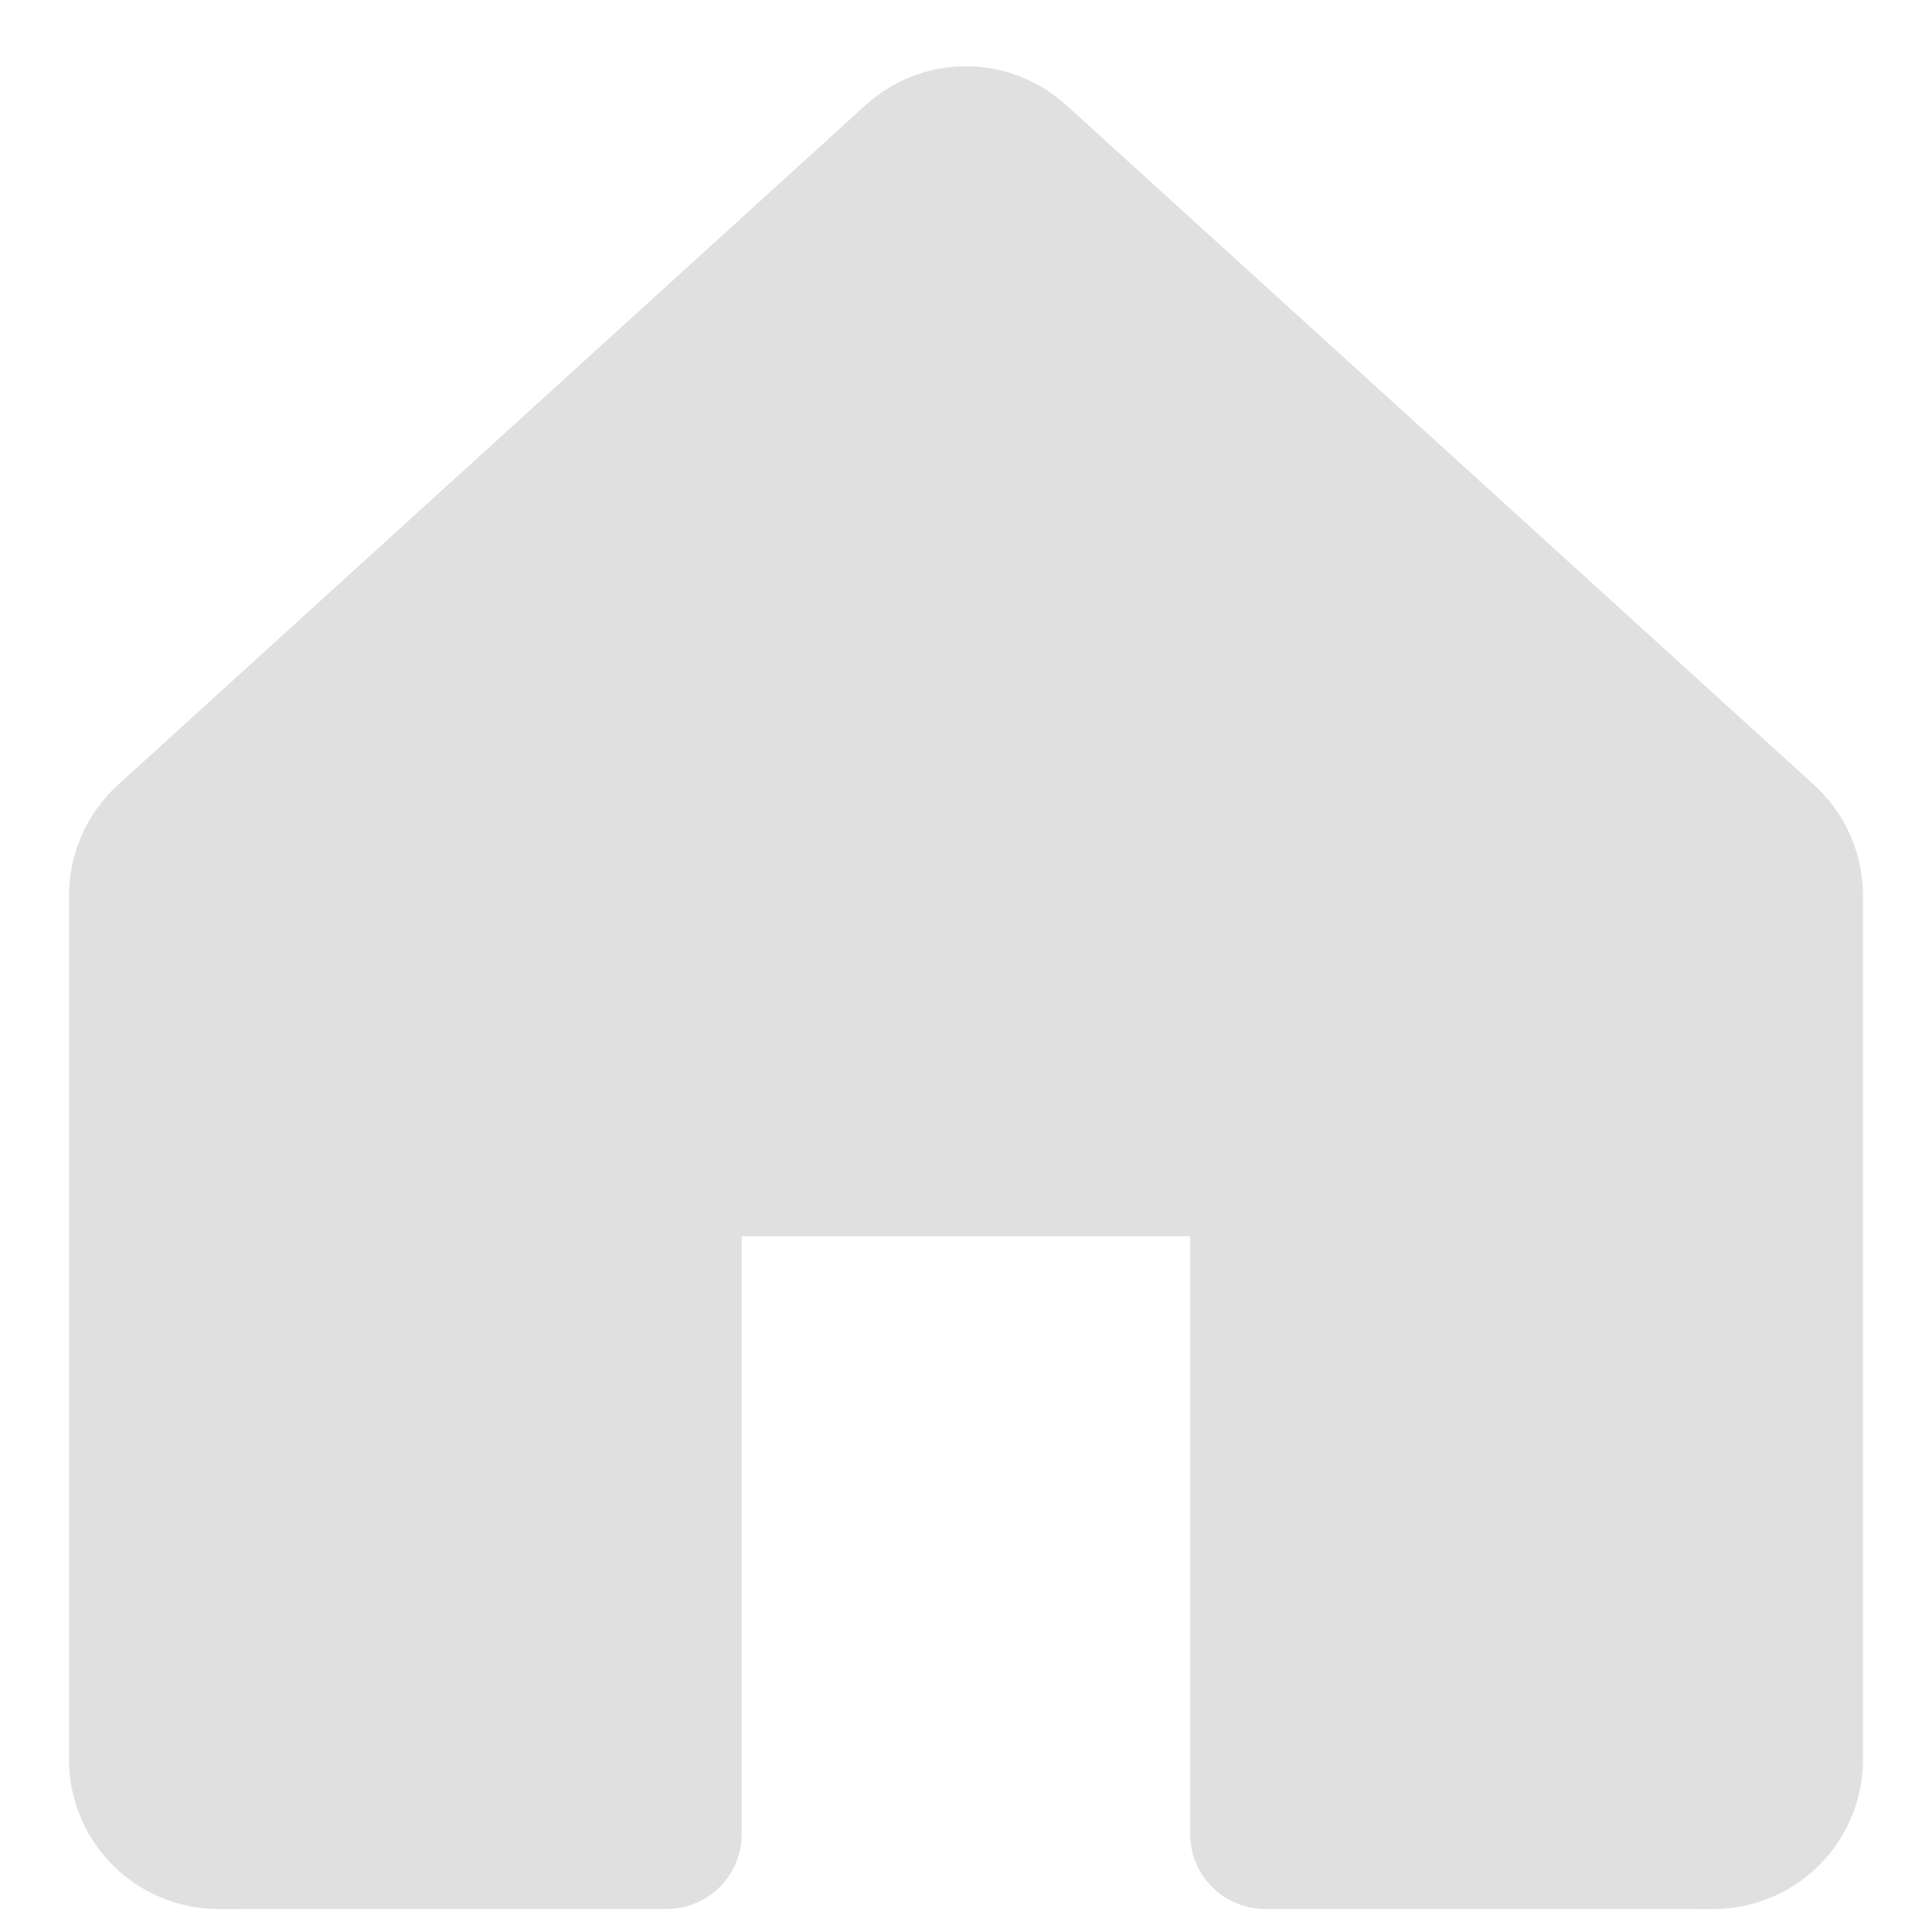
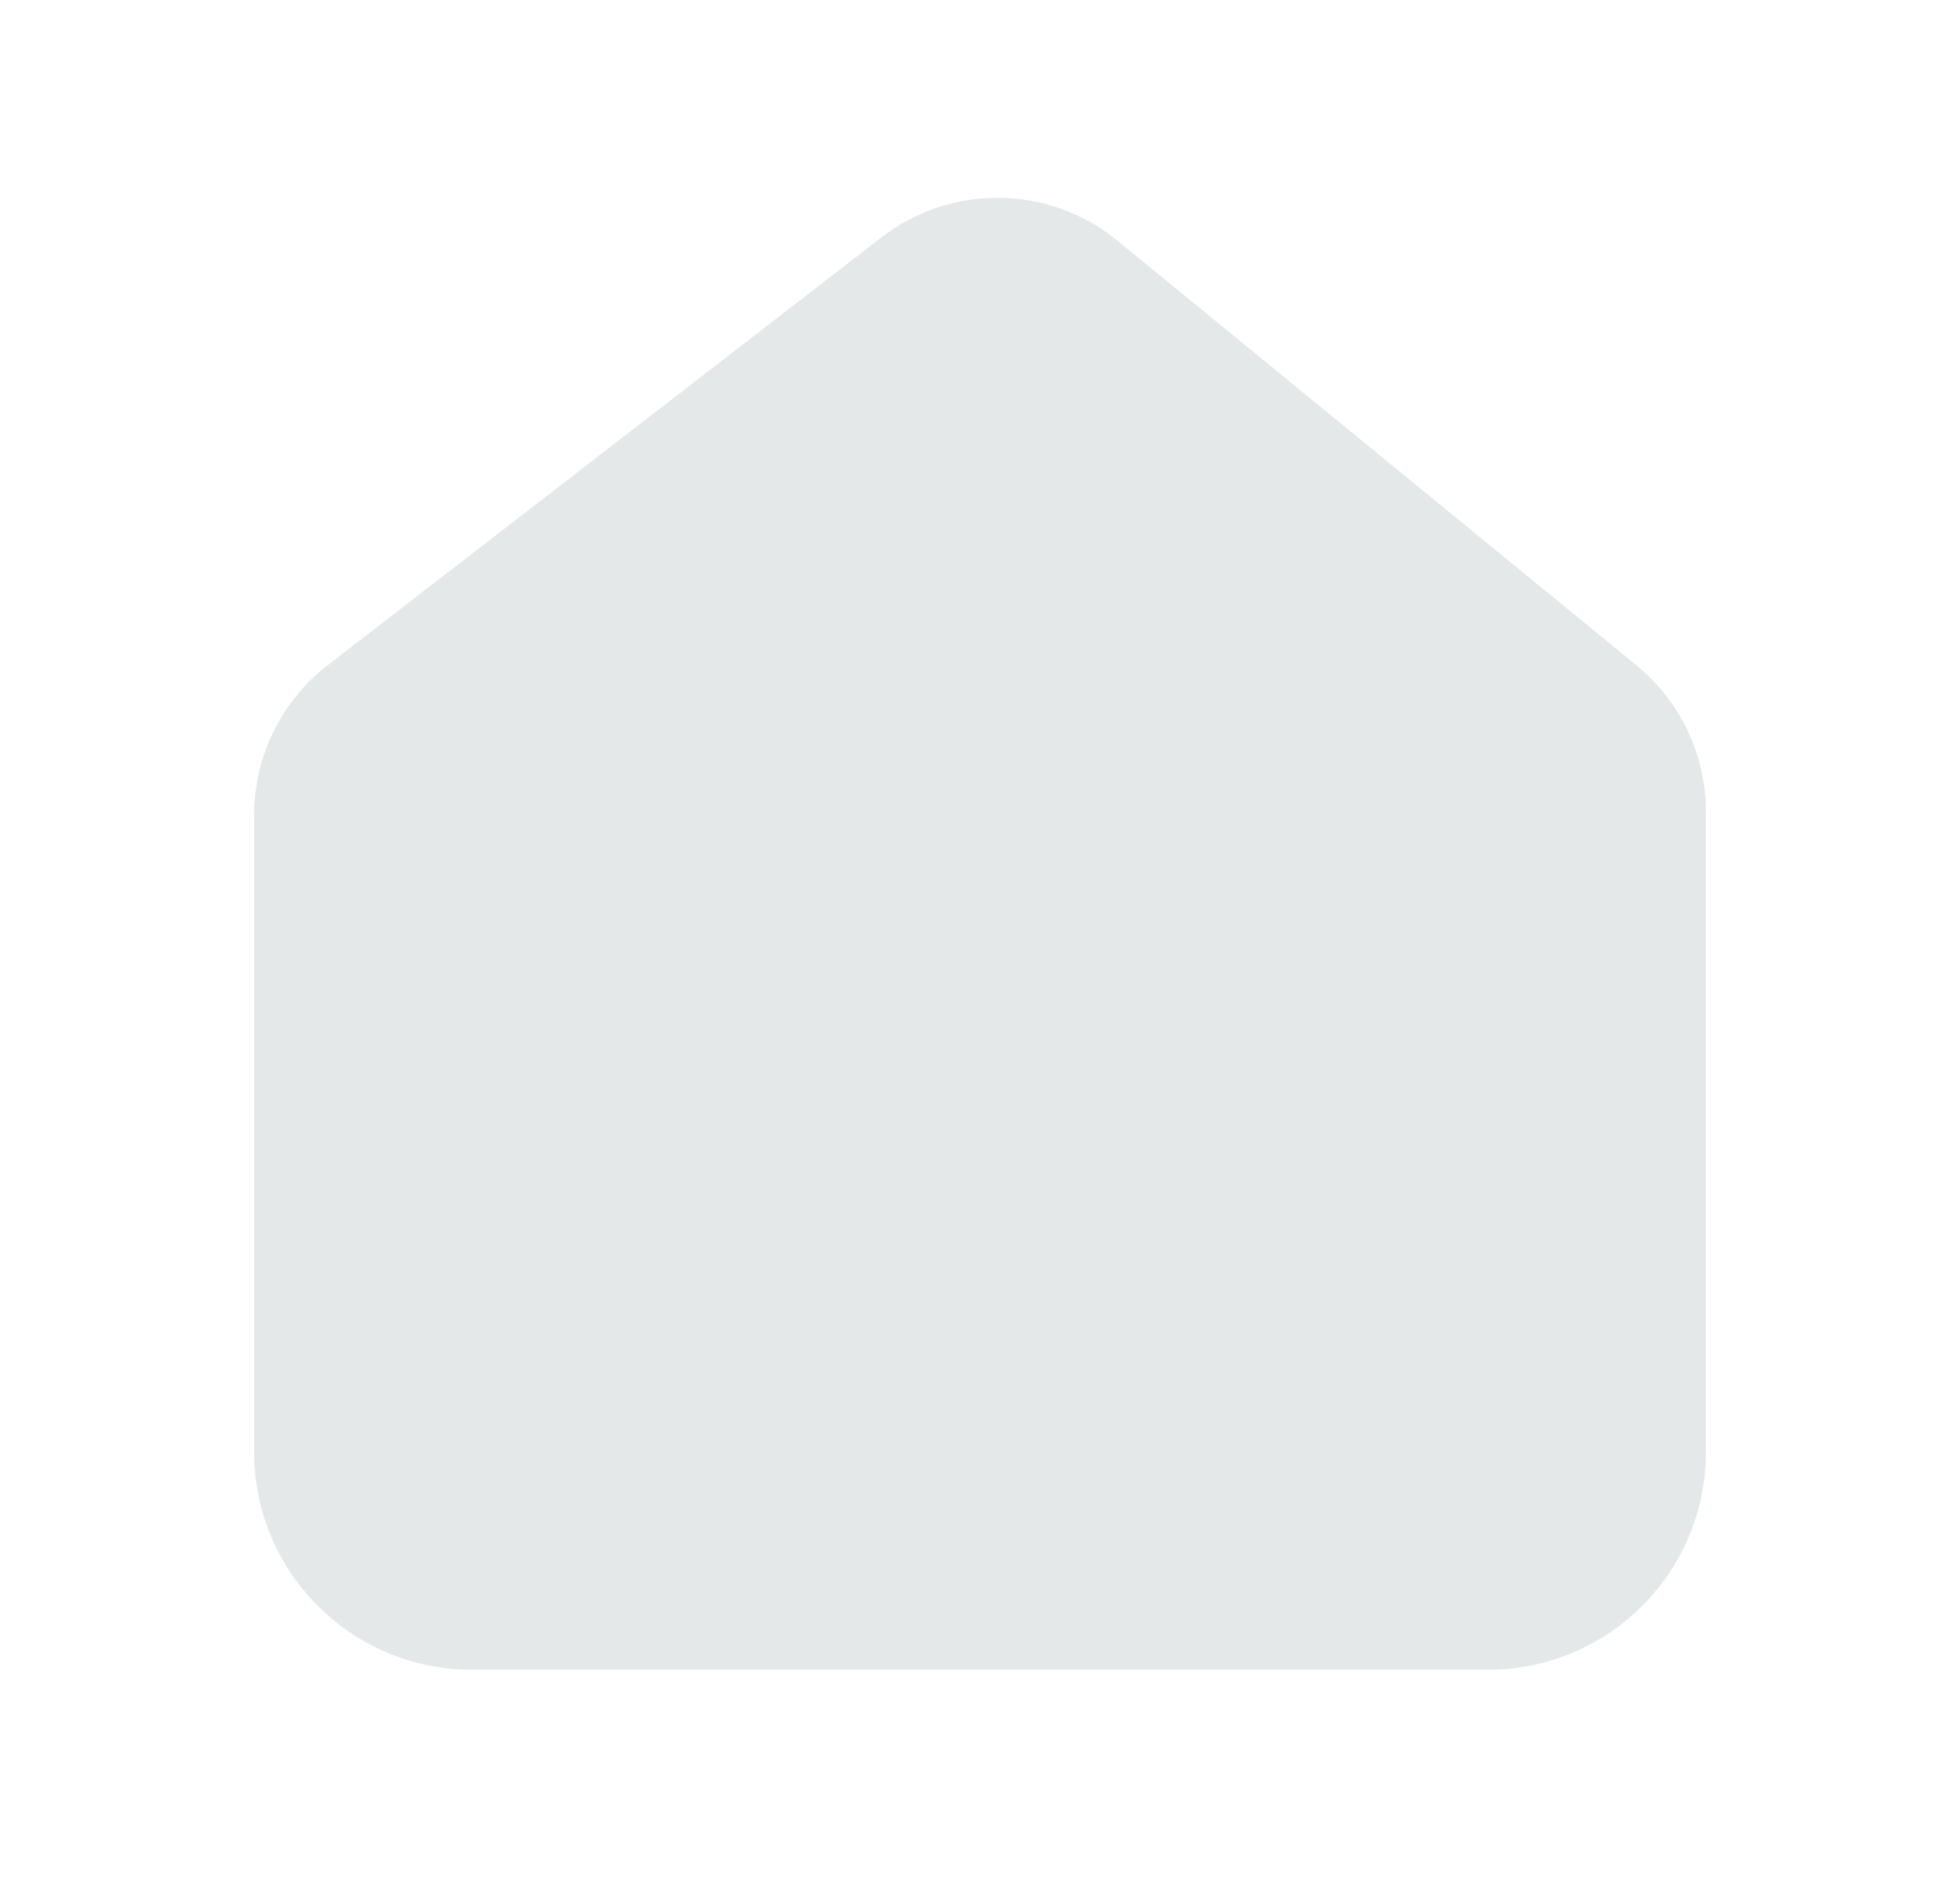
- <svg xmlns="http://www.w3.org/2000/svg" width="21" height="21" viewBox="0 0 21 21" fill="none">
-   <path d="M19.718 8.532L11.592 1.145C11.294 0.872 10.904 0.72 10.499 0.72C10.095 0.72 9.705 0.872 9.406 1.145L1.282 8.532C1.115 8.684 0.981 8.87 0.889 9.077C0.798 9.284 0.75 9.508 0.75 9.734V19.125C0.75 19.338 0.792 19.55 0.874 19.747C0.955 19.944 1.075 20.123 1.226 20.274C1.377 20.425 1.556 20.545 1.753 20.626C1.95 20.708 2.162 20.75 2.375 20.75L7.25 20.749C7.465 20.749 7.672 20.663 7.824 20.511C7.976 20.359 8.062 20.152 8.062 19.937V13.437H12.937V19.937C12.937 20.152 13.023 20.359 13.175 20.511C13.327 20.663 13.534 20.749 13.749 20.749L18.625 20.75H18.625C18.838 20.75 19.05 20.708 19.247 20.626C19.444 20.544 19.623 20.425 19.774 20.274C19.925 20.123 20.045 19.944 20.126 19.747C20.208 19.55 20.25 19.338 20.25 19.125V9.734C20.25 9.508 20.202 9.284 20.111 9.077C20.019 8.87 19.886 8.684 19.718 8.532Z" fill="#E1E0E1" />
+ <svg xmlns="http://www.w3.org/2000/svg" width="27" height="26" viewBox="0 0 27 26" fill="none">
+   <path d="M3.5 20V11.229C3.5 10.42 3.875 9.656 4.516 9.161L12.142 3.27C13.104 2.526 14.452 2.545 15.394 3.315L22.541 9.162C23.148 9.658 23.5 10.4 23.5 11.184V20C23.5 21.657 22.157 23 20.5 23H6.5C4.843 23 3.5 21.657 3.5 20Z" fill="#E5E8E9" />
</svg>
